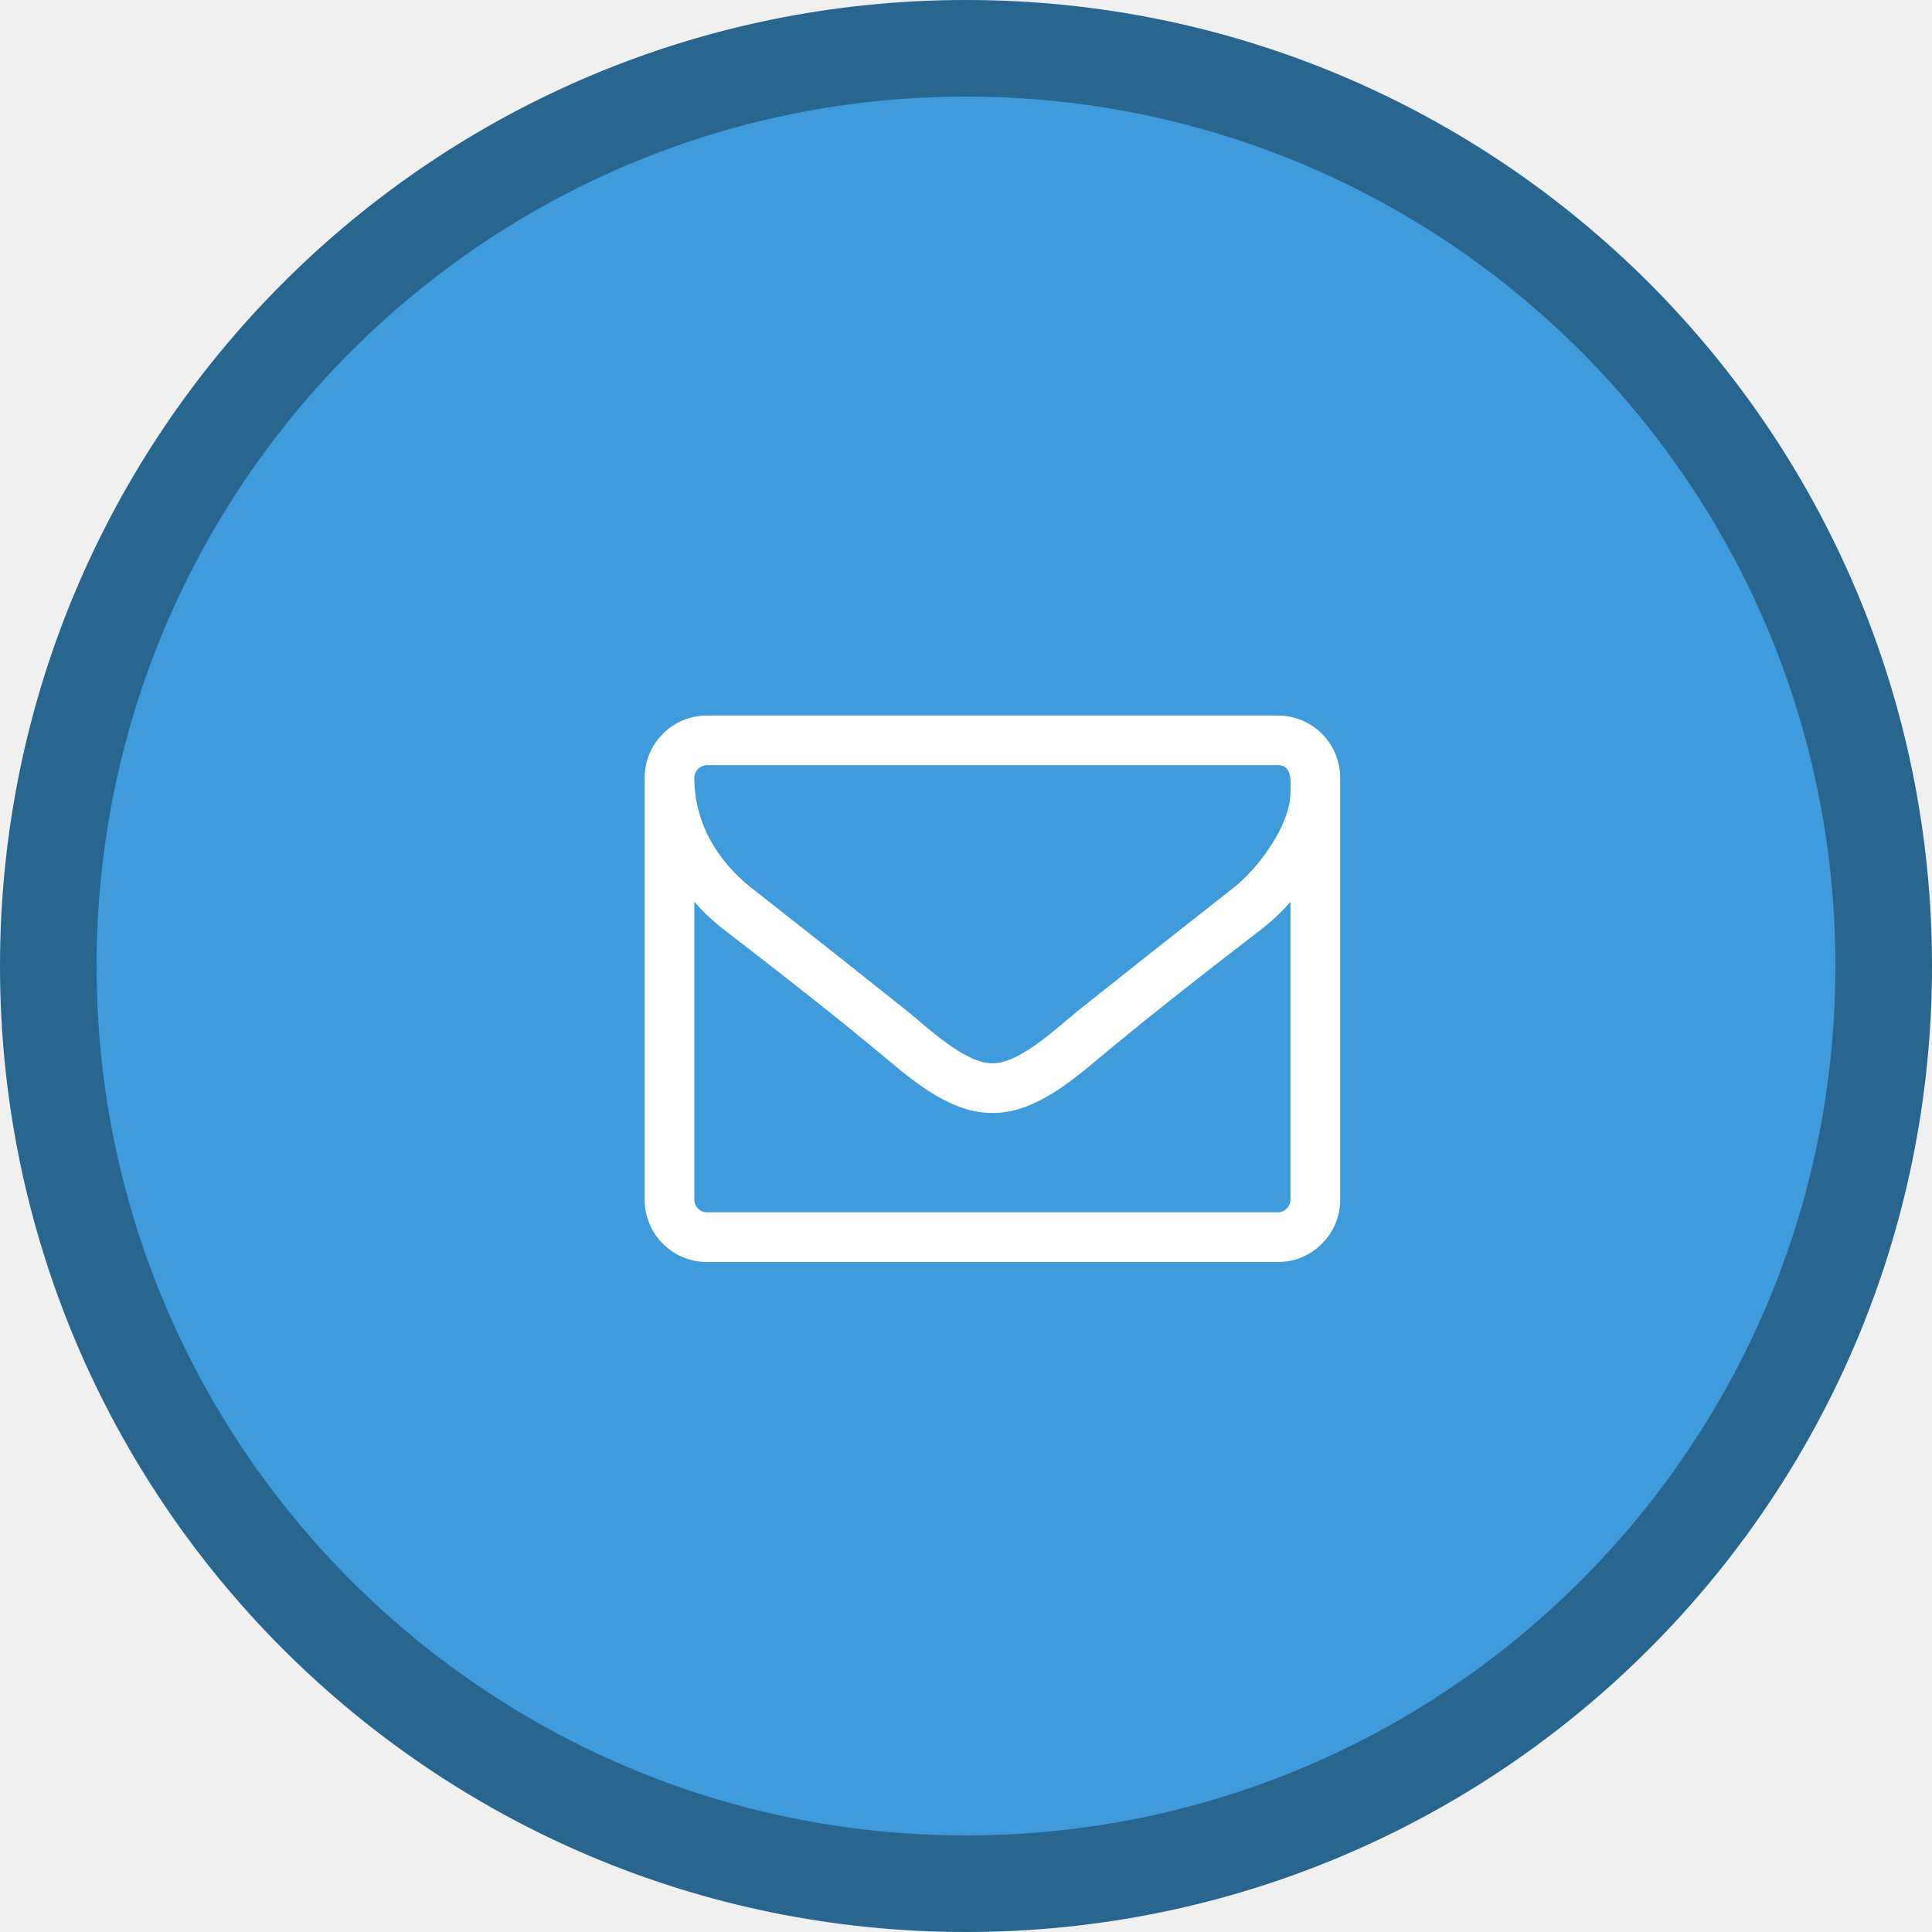
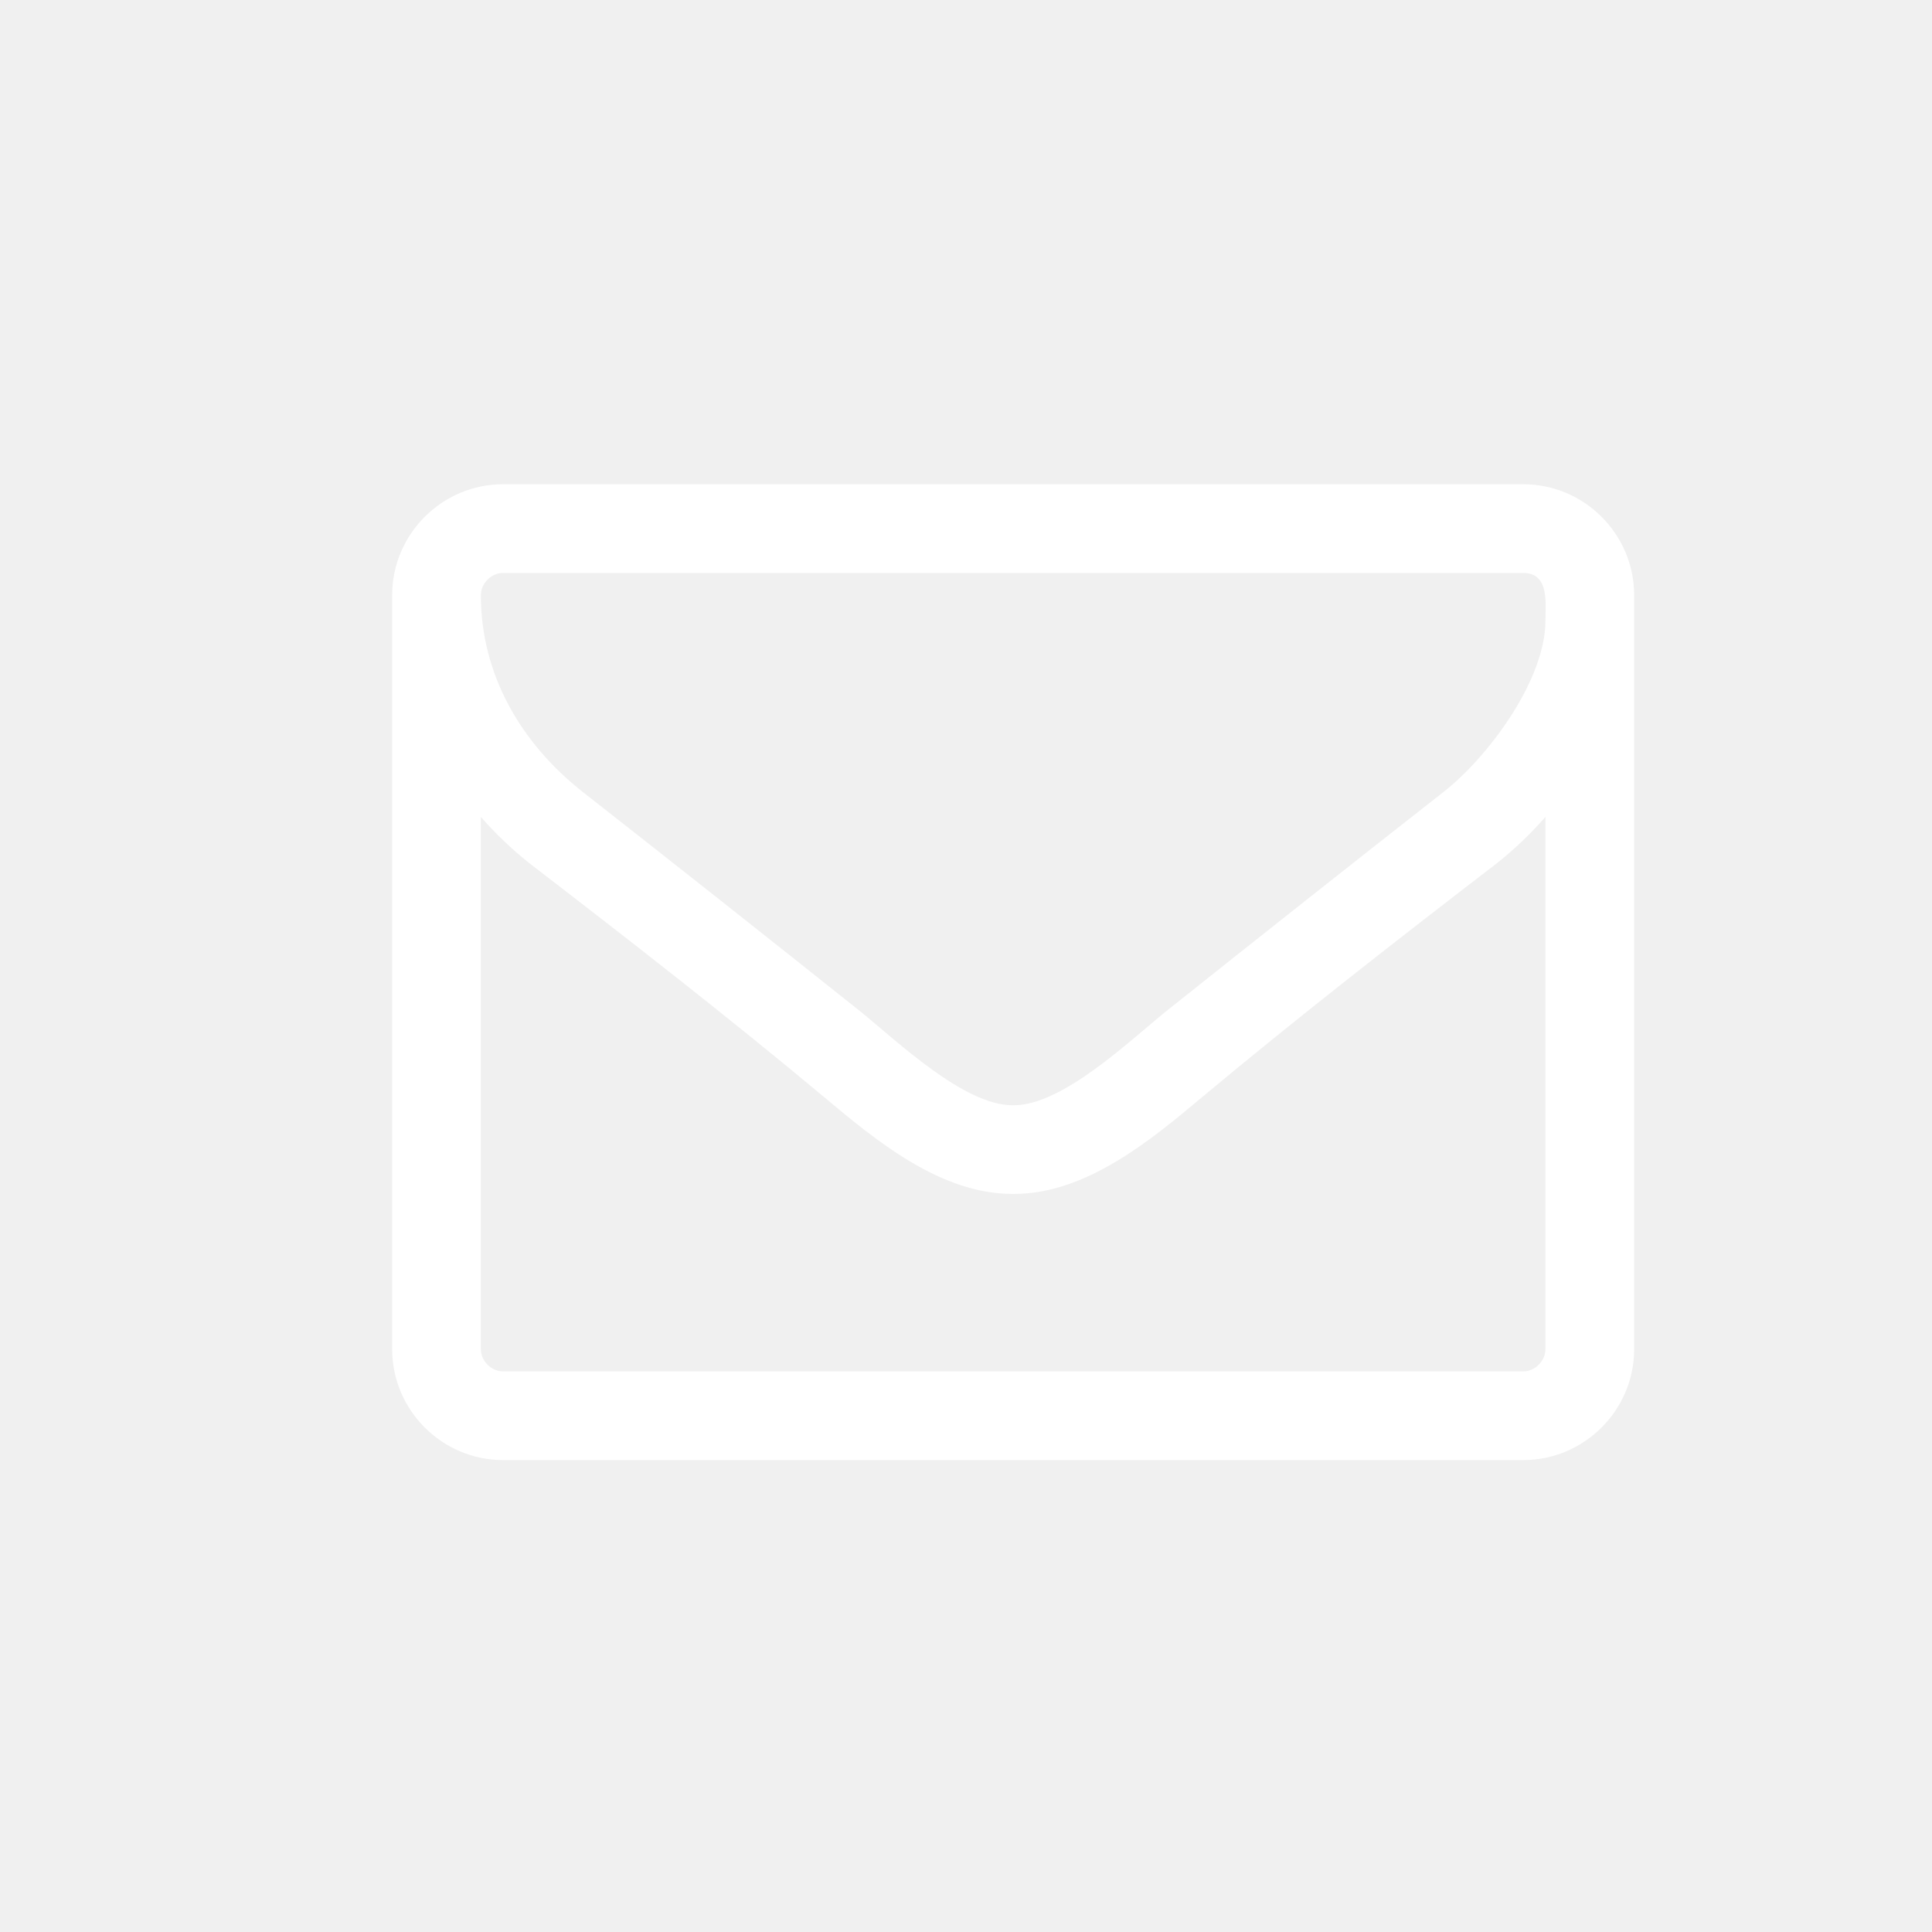
- <svg xmlns="http://www.w3.org/2000/svg" fill="none" viewBox="0 0 100 100">
-   <circle cx="50" cy="50" r="47.5" fill="#3E9CDC" stroke="#286690" stroke-width="5" />
-   <path fill="#fff" d="M66.795 62.107a.661.661 0 01-.643.643H36.581a.661.661 0 01-.643-.643V46.68c.422.482.884.924 1.386 1.325 2.873 2.21 5.766 4.46 8.558 6.79 1.507 1.266 3.375 2.813 5.465 2.813h.04c2.089 0 3.957-1.547 5.464-2.812 2.792-2.33 5.685-4.58 8.558-6.79.502-.402.964-.844 1.386-1.326v15.428zm0-21.114c0 1.708-1.647 3.938-2.953 4.962a1287.32 1287.32 0 00-8.056 6.369c-1.065.864-2.993 2.712-4.4 2.712h-.04c-1.406 0-3.334-1.849-4.4-2.712-2.67-2.13-5.363-4.26-8.055-6.369-1.808-1.426-2.953-3.415-2.953-5.705a.66.66 0 01.643-.643h29.571c.764 0 .643.884.643 1.386zm2.572-.743a3.224 3.224 0 00-3.215-3.214H36.581a3.224 3.224 0 00-3.214 3.214v21.857a3.224 3.224 0 003.214 3.214h29.571a3.224 3.224 0 003.215-3.214V40.25z" />
+ <svg xmlns="http://www.w3.org/2000/svg" width="56" height="56" viewBox="0 0 56 56" fill="none">
+   <path d="M44.795 39.107C44.795 39.449 44.494 39.75 44.152 39.75H14.581C14.239 39.75 13.938 39.449 13.938 39.107V23.679C14.36 24.161 14.822 24.603 15.324 25.005C18.197 27.214 21.09 29.464 23.882 31.795C25.389 33.06 27.257 34.607 29.346 34.607H29.367H29.387C31.476 34.607 33.344 33.06 34.851 31.795C37.643 29.464 40.536 27.214 43.409 25.005C43.911 24.603 44.373 24.161 44.795 23.679V39.107ZM44.795 17.993C44.795 19.701 43.148 21.931 41.842 22.955C39.15 25.065 36.458 27.194 33.786 29.324C32.721 30.188 30.793 32.036 29.387 32.036H29.367H29.346C27.94 32.036 26.012 30.188 24.947 29.324C22.275 27.194 19.583 25.065 16.891 22.955C15.083 21.529 13.938 19.54 13.938 17.25C13.938 16.909 14.239 16.607 14.581 16.607H44.152C44.916 16.607 44.795 17.491 44.795 17.993ZM47.367 17.25C47.367 15.482 45.92 14.036 44.152 14.036H14.581C12.813 14.036 11.367 15.482 11.367 17.25V39.107C11.367 40.875 12.813 42.321 14.581 42.321H44.152C45.92 42.321 47.367 40.875 47.367 39.107V17.25Z" fill="white" />
</svg>
